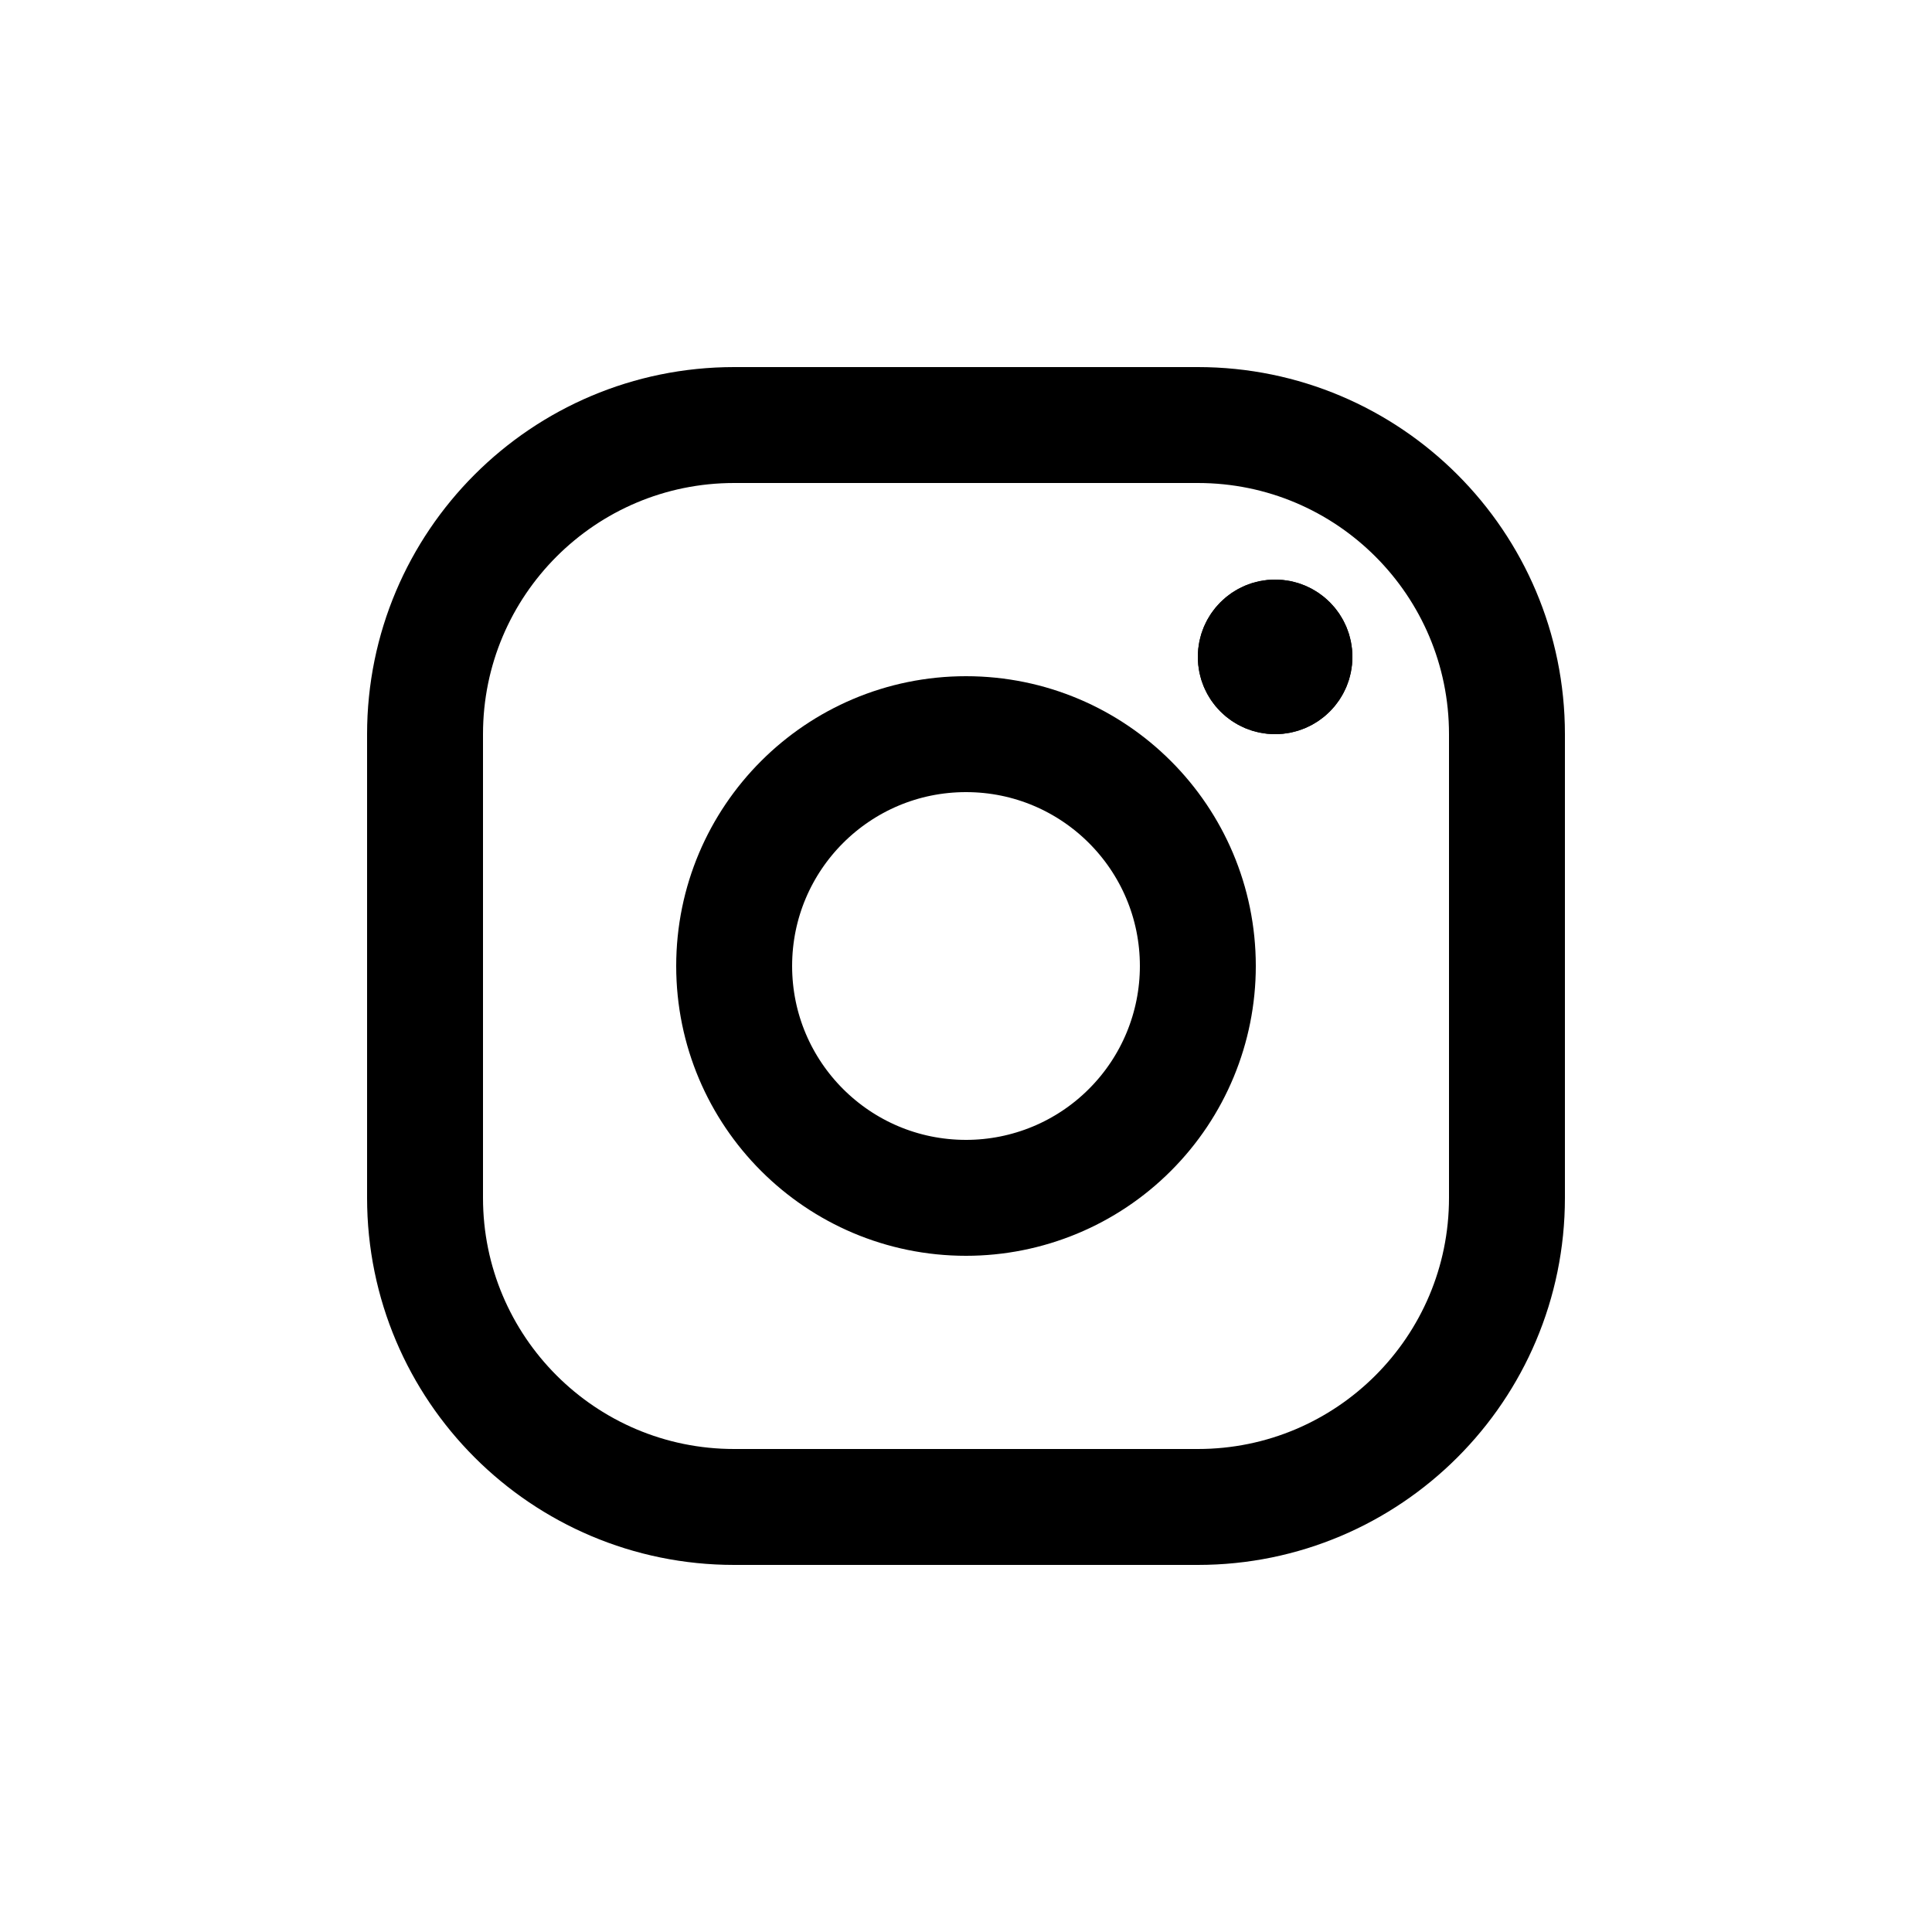
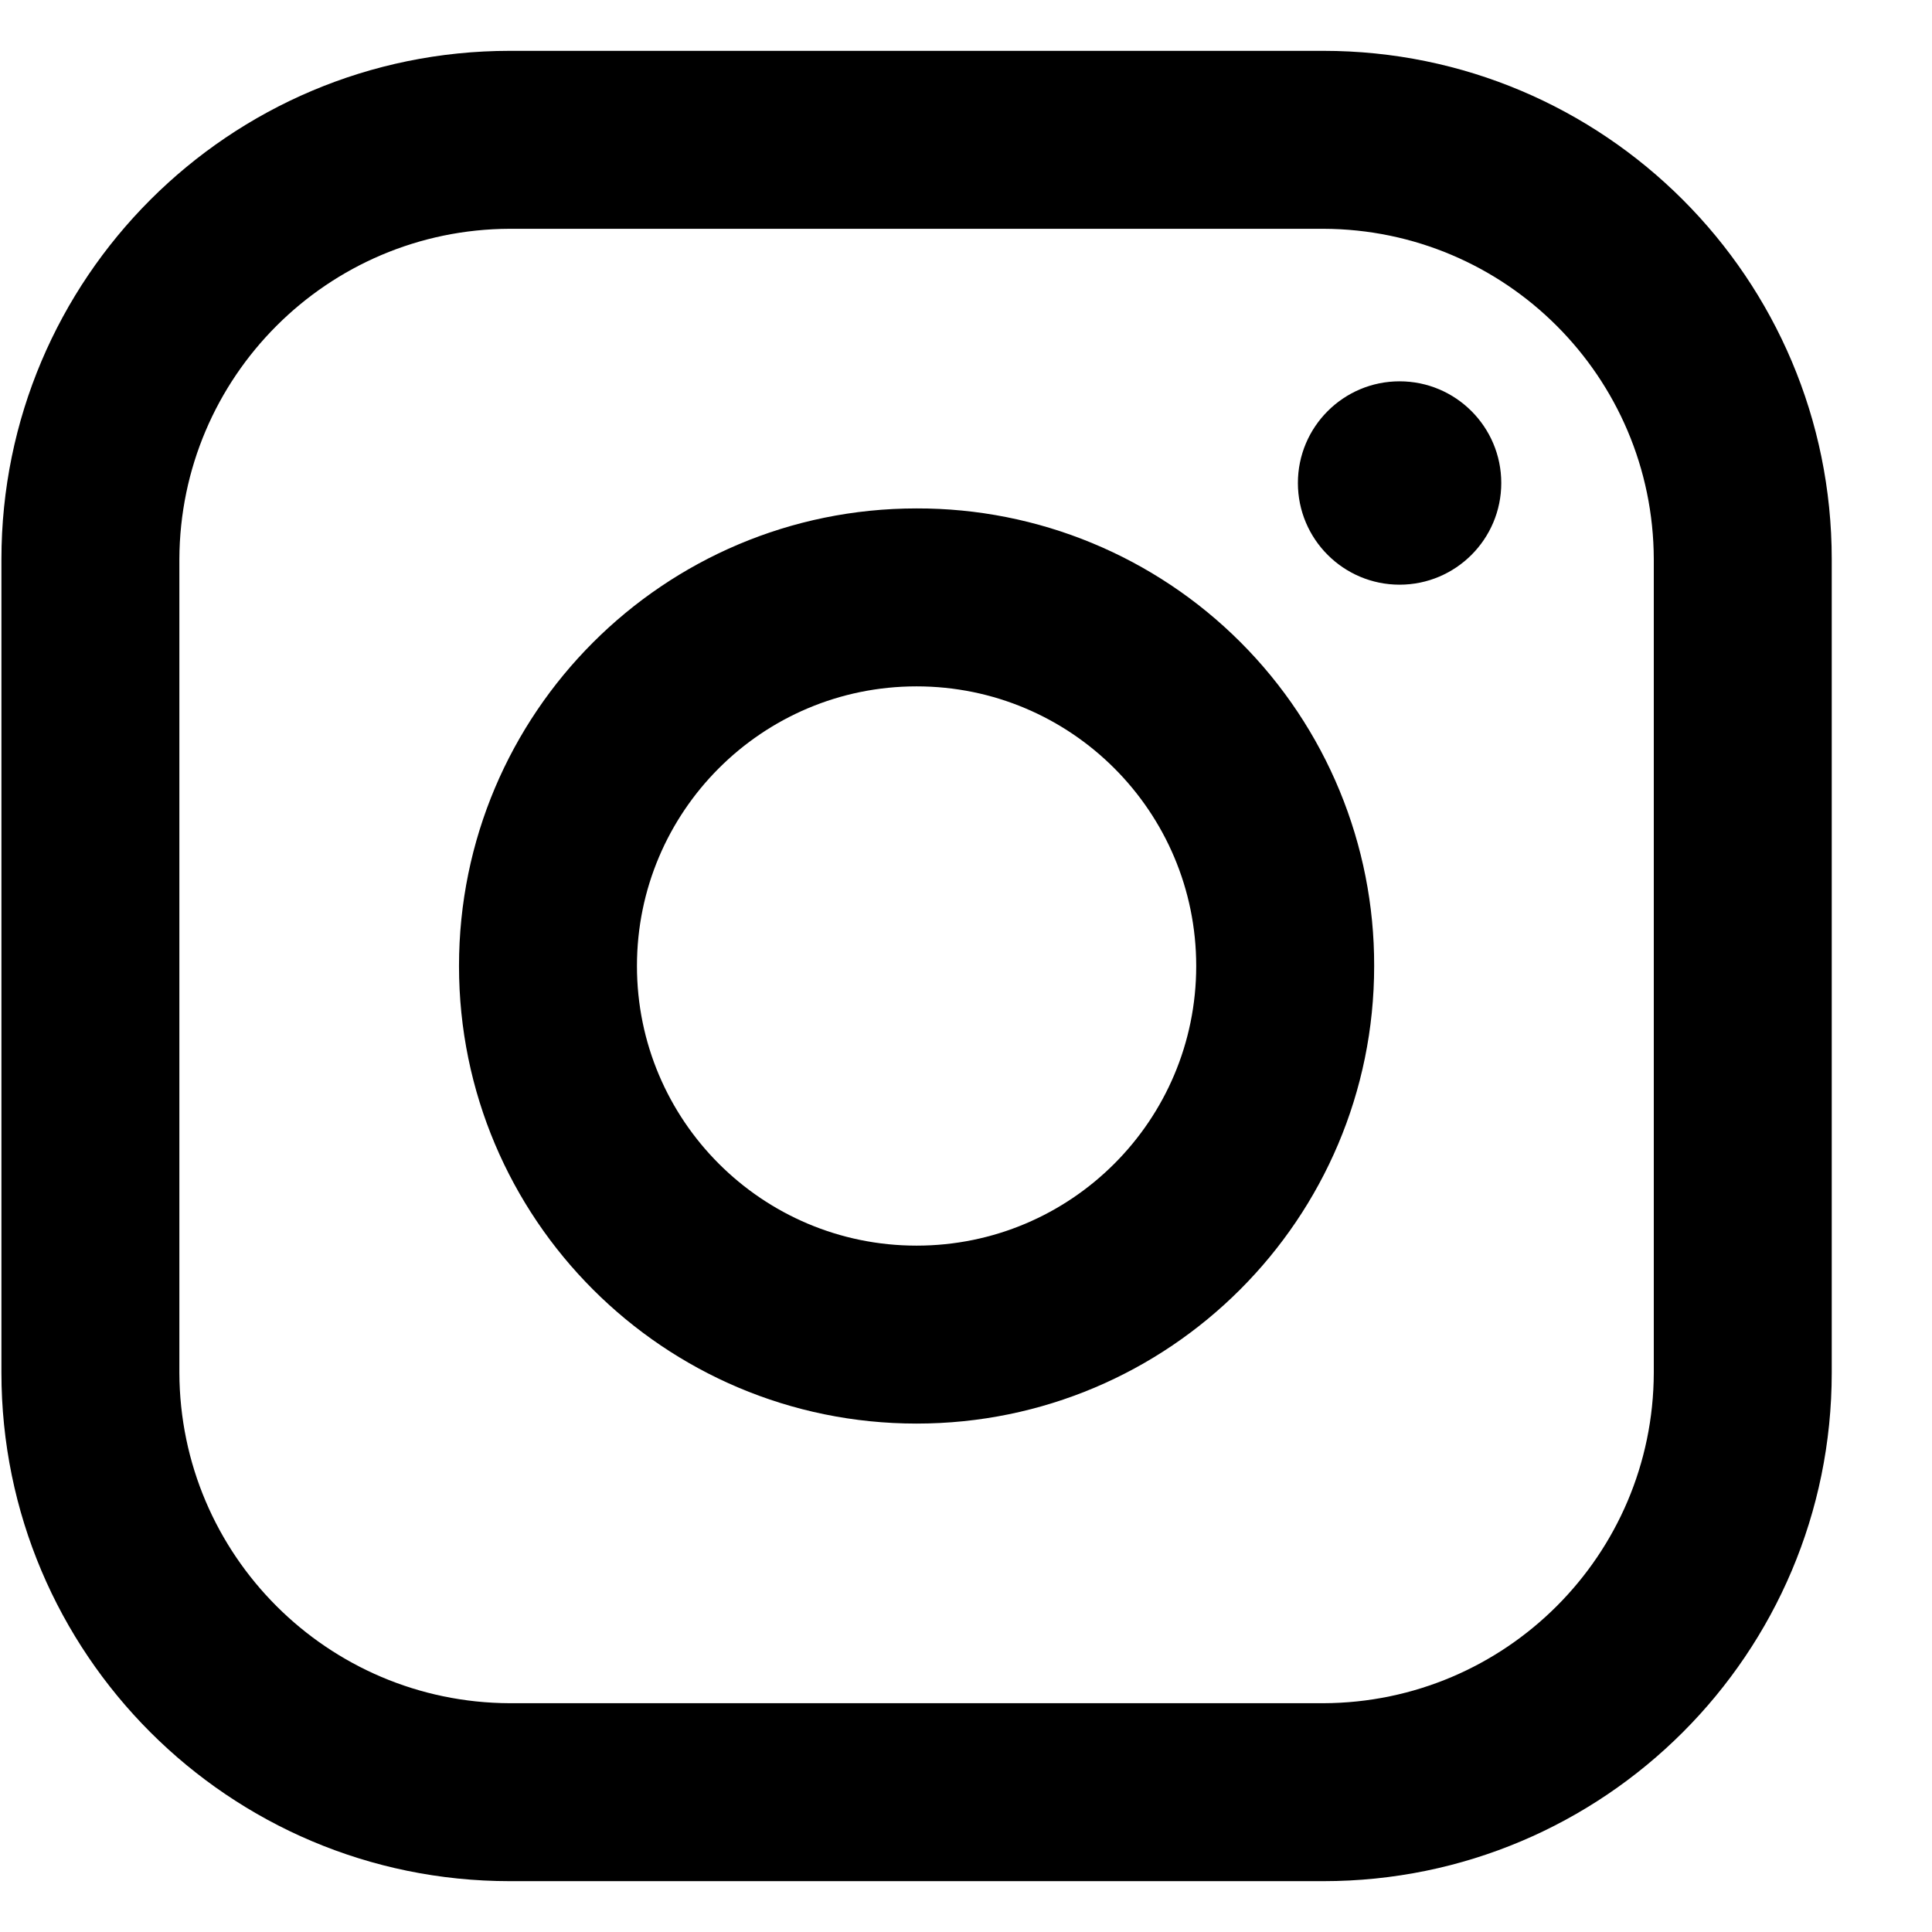
- <svg xmlns="http://www.w3.org/2000/svg" width="800px" height="800px" viewBox="0 -0.5 25 25" fill="none">
-   <path fill-rule="evenodd" clip-rule="evenodd" d="M15.5 5H9.5C7.291 5 5.5 6.791 5.5 9V15C5.5 17.209 7.291 19 9.5 19H15.5C17.709 19 19.5 17.209 19.5 15V9C19.5 6.791 17.709 5 15.5 5Z" stroke="#000000" stroke-width="1.5" stroke-linecap="round" stroke-linejoin="round" />
-   <path fill-rule="evenodd" clip-rule="evenodd" d="M12.5 15C10.843 15 9.5 13.657 9.5 12C9.5 10.343 10.843 9 12.5 9C14.157 9 15.5 10.343 15.5 12C15.5 12.796 15.184 13.559 14.621 14.121C14.059 14.684 13.296 15 12.5 15Z" stroke="#000000" stroke-width="1.5" stroke-linecap="round" stroke-linejoin="round" />
-   <rect x="15.5" y="9" width="2" height="2" rx="1" transform="rotate(-90 15.5 9)" fill="#000000" />
-   <rect x="16" y="8.5" width="1" height="1" rx="0.5" transform="rotate(-90 16 8.5)" stroke="#000000" stroke-linecap="round" />
+ <svg xmlns="http://www.w3.org/2000/svg" width="19" height="19" viewBox="0 0 19 19" fill="none">
+   <path fill-rule="evenodd" clip-rule="evenodd" d="M13.014 0.5H5.014C2.253 0.5 0.014 2.739 0.014 5.5V13.5C0.014 16.261 2.253 18.5 5.014 18.5H13.014C15.776 18.5 18.014 16.261 18.014 13.5V5.5C18.014 2.739 15.776 0.5 13.014 0.5ZM16.264 13.5C16.259 15.293 14.807 16.744 13.014 16.75H5.014C3.222 16.744 1.77 15.293 1.764 13.5V5.5C1.77 3.707 3.222 2.255 5.014 2.25H13.014C14.807 2.255 16.259 3.707 16.264 5.5V13.5ZM13.764 5.75C14.316 5.75 14.764 5.302 14.764 4.75C14.764 4.198 14.316 3.75 13.764 3.75C13.212 3.75 12.764 4.198 12.764 4.75C12.764 5.302 13.212 5.75 13.764 5.75ZM9.014 5C6.529 5 4.514 7.015 4.514 9.5C4.514 11.985 6.529 14 9.014 14C11.499 14 13.514 11.985 13.514 9.5C13.517 8.306 13.044 7.16 12.199 6.315C11.355 5.471 10.209 4.997 9.014 5ZM6.264 9.5C6.264 11.019 7.495 12.25 9.014 12.25C10.533 12.25 11.764 11.019 11.764 9.5C11.764 7.981 10.533 6.75 9.014 6.75C7.495 6.75 6.264 7.981 6.264 9.5Z" fill="black" />
</svg>
